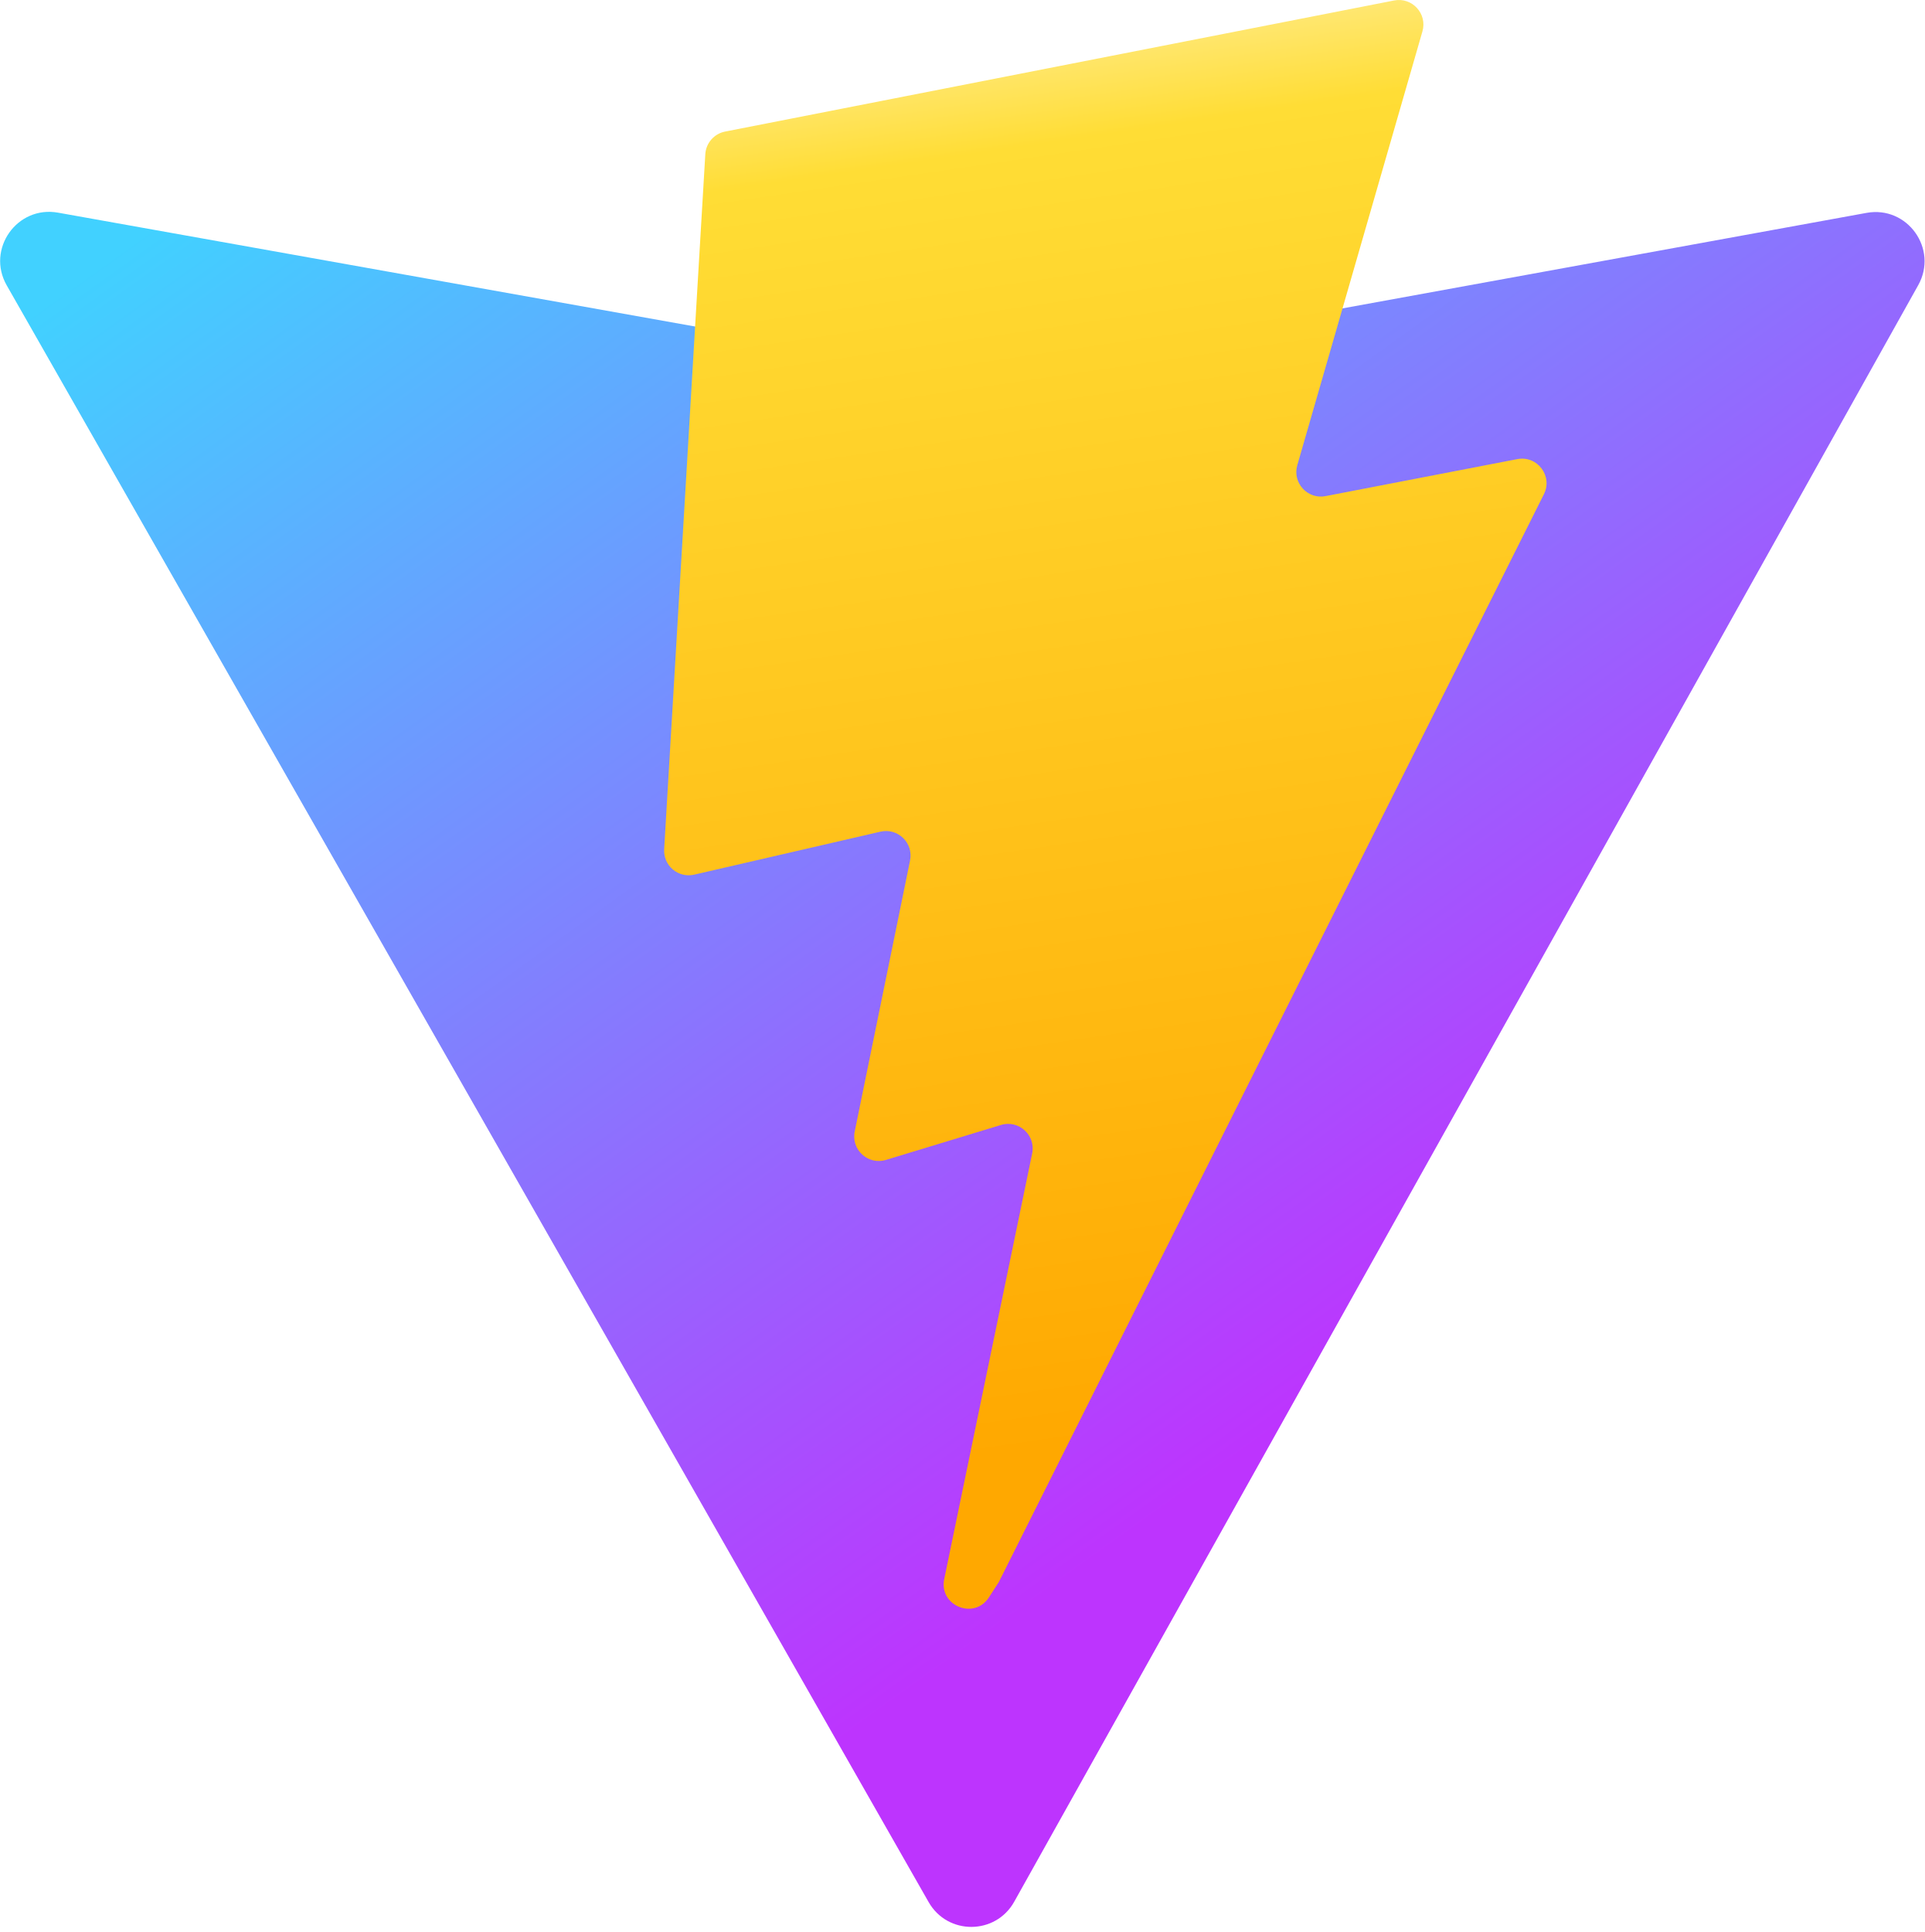
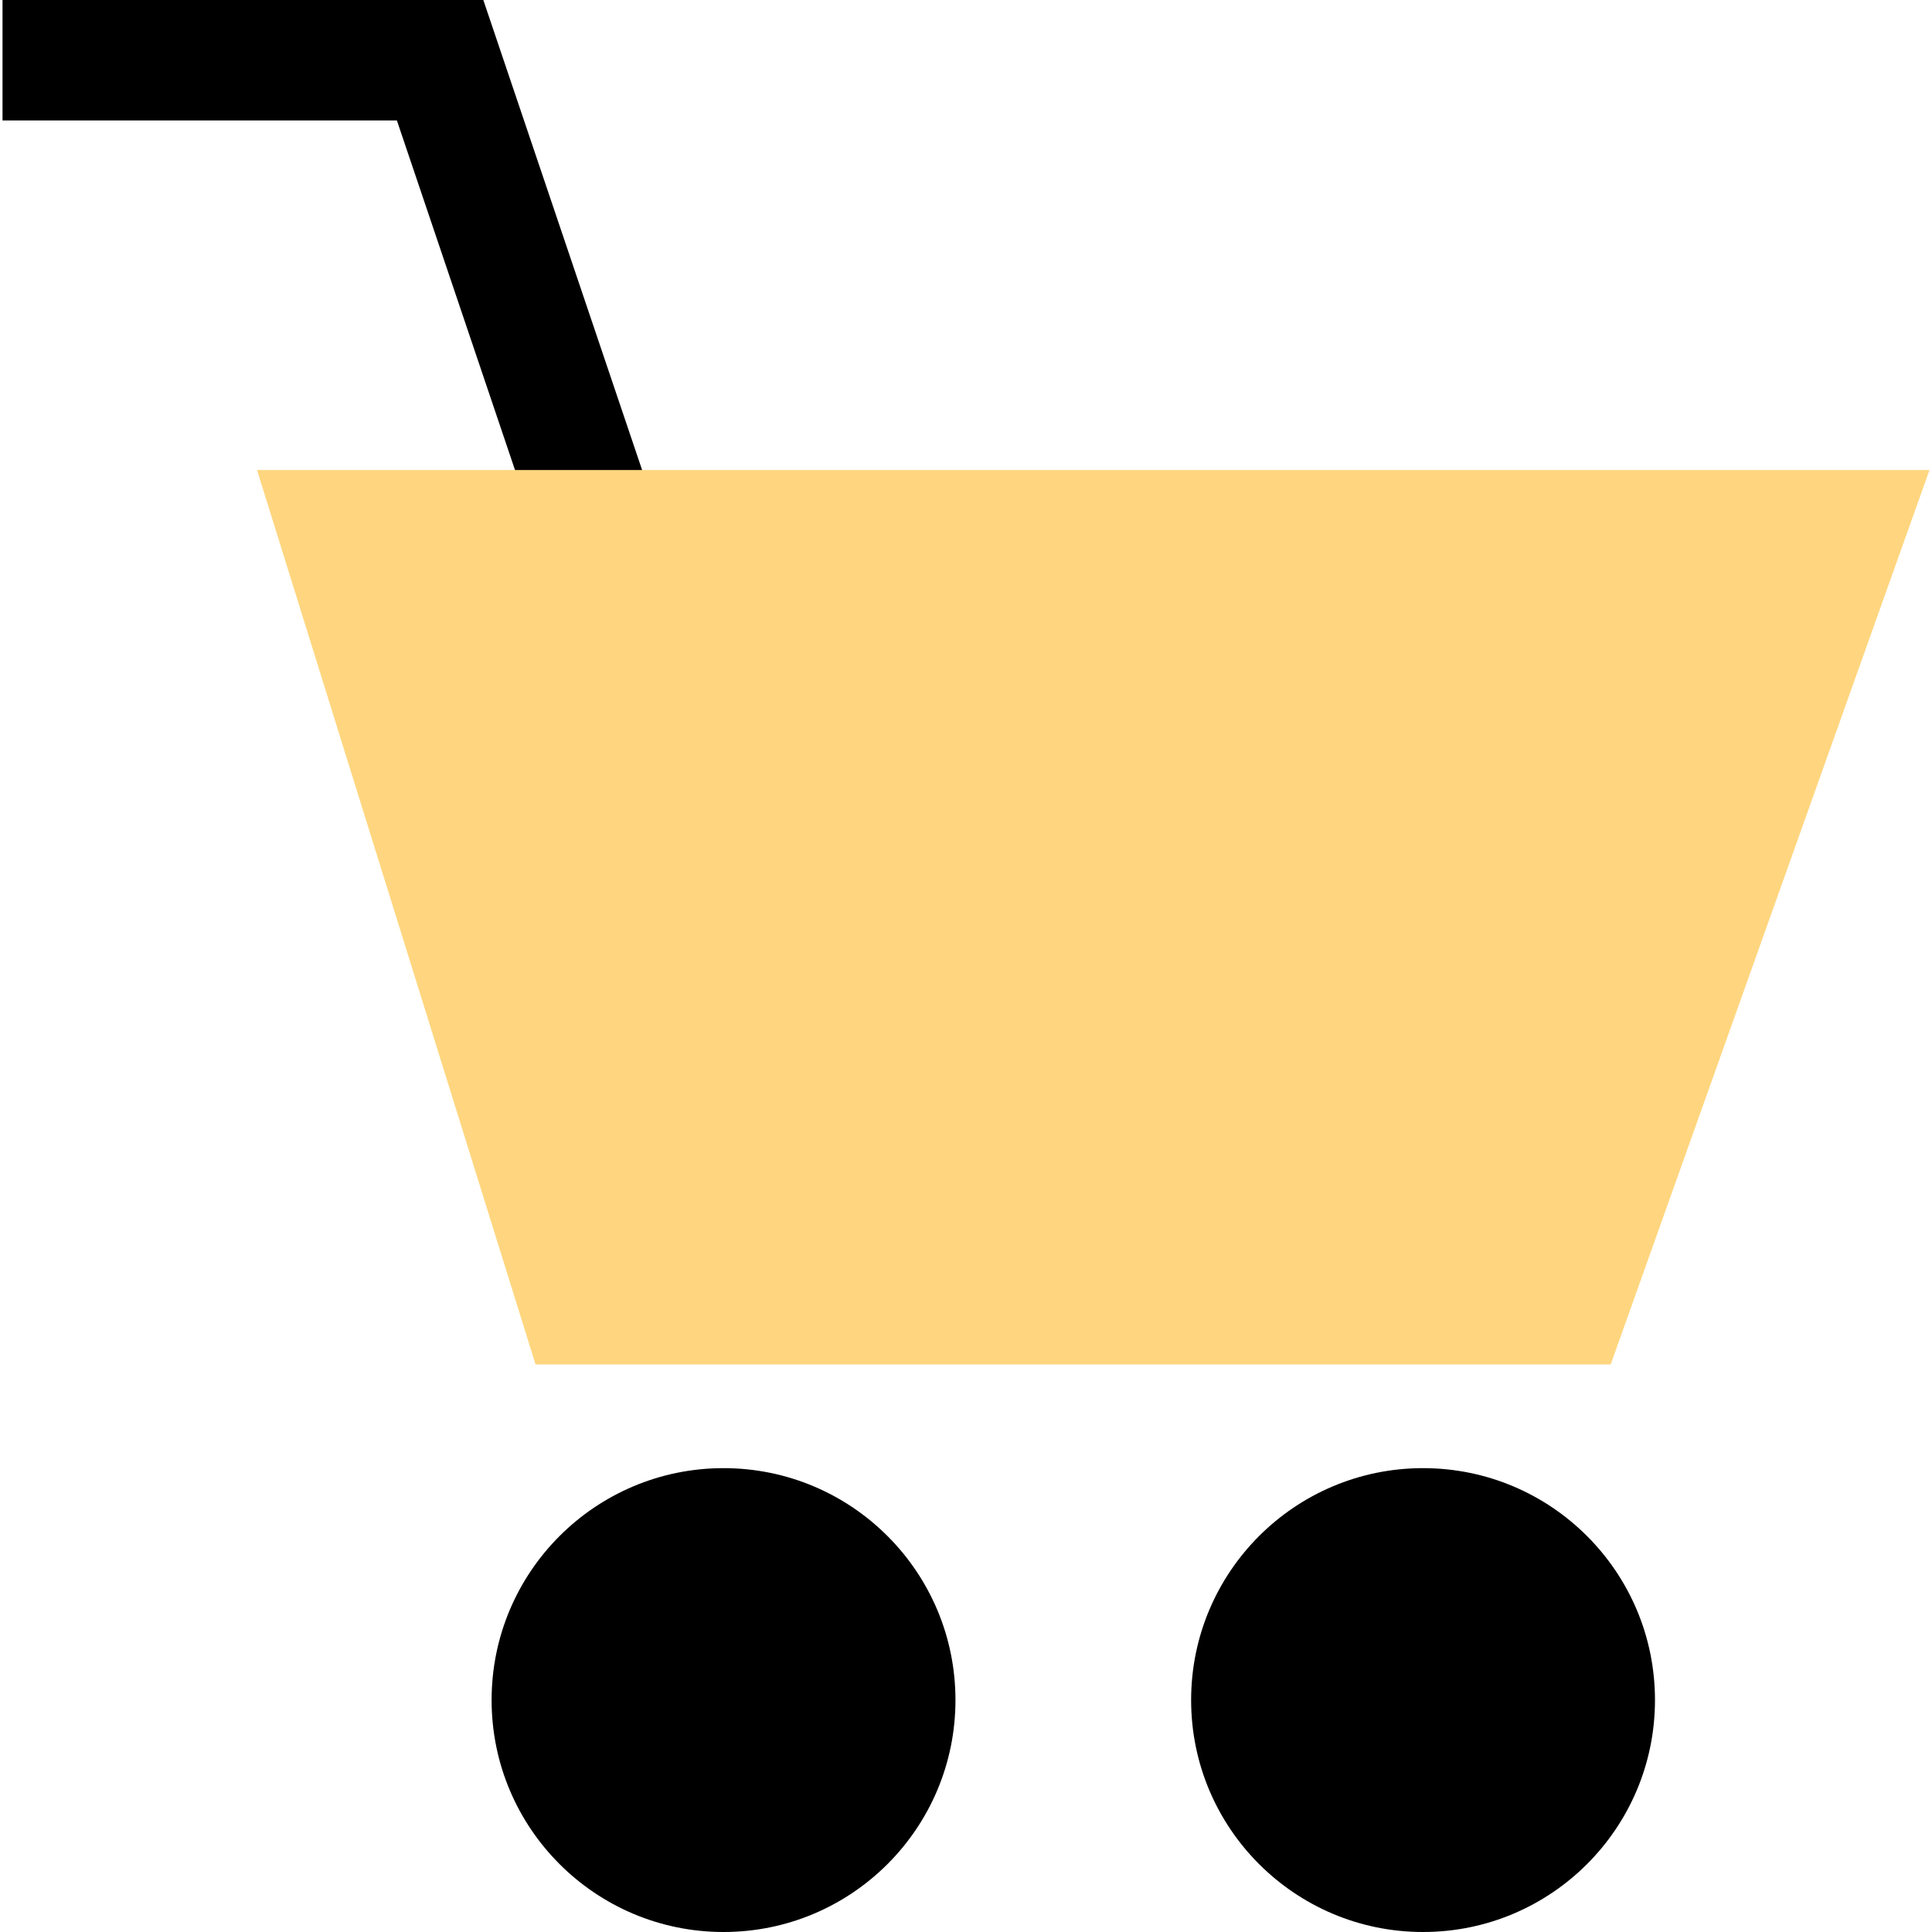
- <svg xmlns="http://www.w3.org/2000/svg" aria-hidden="true" role="img" class="iconify iconify--logos" width="31.88" height="32" preserveAspectRatio="xMidYMid meet" viewBox="0 0 256 257">
-   <defs>
-     <linearGradient id="IconifyId1813088fe1fbc01fb466" x1="-.828%" x2="57.636%" y1="7.652%" y2="78.411%">
-       <stop offset="0%" stop-color="#41D1FF" />
-       <stop offset="100%" stop-color="#BD34FE" />
-     </linearGradient>
-     <linearGradient id="IconifyId1813088fe1fbc01fb467" x1="43.376%" x2="50.316%" y1="2.242%" y2="89.03%">
-       <stop offset="0%" stop-color="#FFEA83" />
-       <stop offset="8.333%" stop-color="#FFDD35" />
-       <stop offset="100%" stop-color="#FFA800" />
-     </linearGradient>
-   </defs>
-   <path fill="url(#IconifyId1813088fe1fbc01fb466)" d="M255.153 37.938L134.897 252.976c-2.483 4.44-8.862 4.466-11.382.048L.875 37.958c-2.746-4.814 1.371-10.646 6.827-9.67l120.385 21.517a6.537 6.537 0 0 0 2.322-.004l117.867-21.483c5.438-.991 9.574 4.796 6.877 9.62Z" />
-   <path fill="url(#IconifyId1813088fe1fbc01fb467)" d="M185.432.063L96.44 17.501a3.268 3.268 0 0 0-2.634 3.014l-5.474 92.456a3.268 3.268 0 0 0 3.997 3.378l24.777-5.718c2.318-.535 4.413 1.507 3.936 3.838l-7.361 36.047c-.495 2.426 1.782 4.5 4.151 3.78l15.304-4.649c2.372-.72 4.652 1.36 4.15 3.788l-11.698 56.621c-.732 3.542 3.979 5.473 5.943 2.437l1.313-2.028l72.516-144.72c1.215-2.423-.88-5.186-3.54-4.672l-25.505 4.922c-2.396.462-4.435-1.77-3.759-4.114l16.646-57.705c.677-2.35-1.37-4.583-3.769-4.113Z" />
+ <svg xmlns="http://www.w3.org/2000/svg" version="1.1" id="Layer_1" x="0px" y="0px" viewBox="0 0 513.336 513.336" style="enable-background:new 0 0 513.336 513.336;" xml:space="preserve">
+   <polygon points="145.916,151.76 105.452,32 0.668,32 0.668,0 128.42,0 176.228,141.512 " />
+   <polygon style="fill:#FFD67F;" points="68.292,124.888 512.668,124.888 427.964,362.536 142.292,362.536 " />
+   <circle cx="378.108" cy="451.712" r="61.624" />
+   <circle cx="192.244" cy="451.712" r="61.624" />
</svg>
